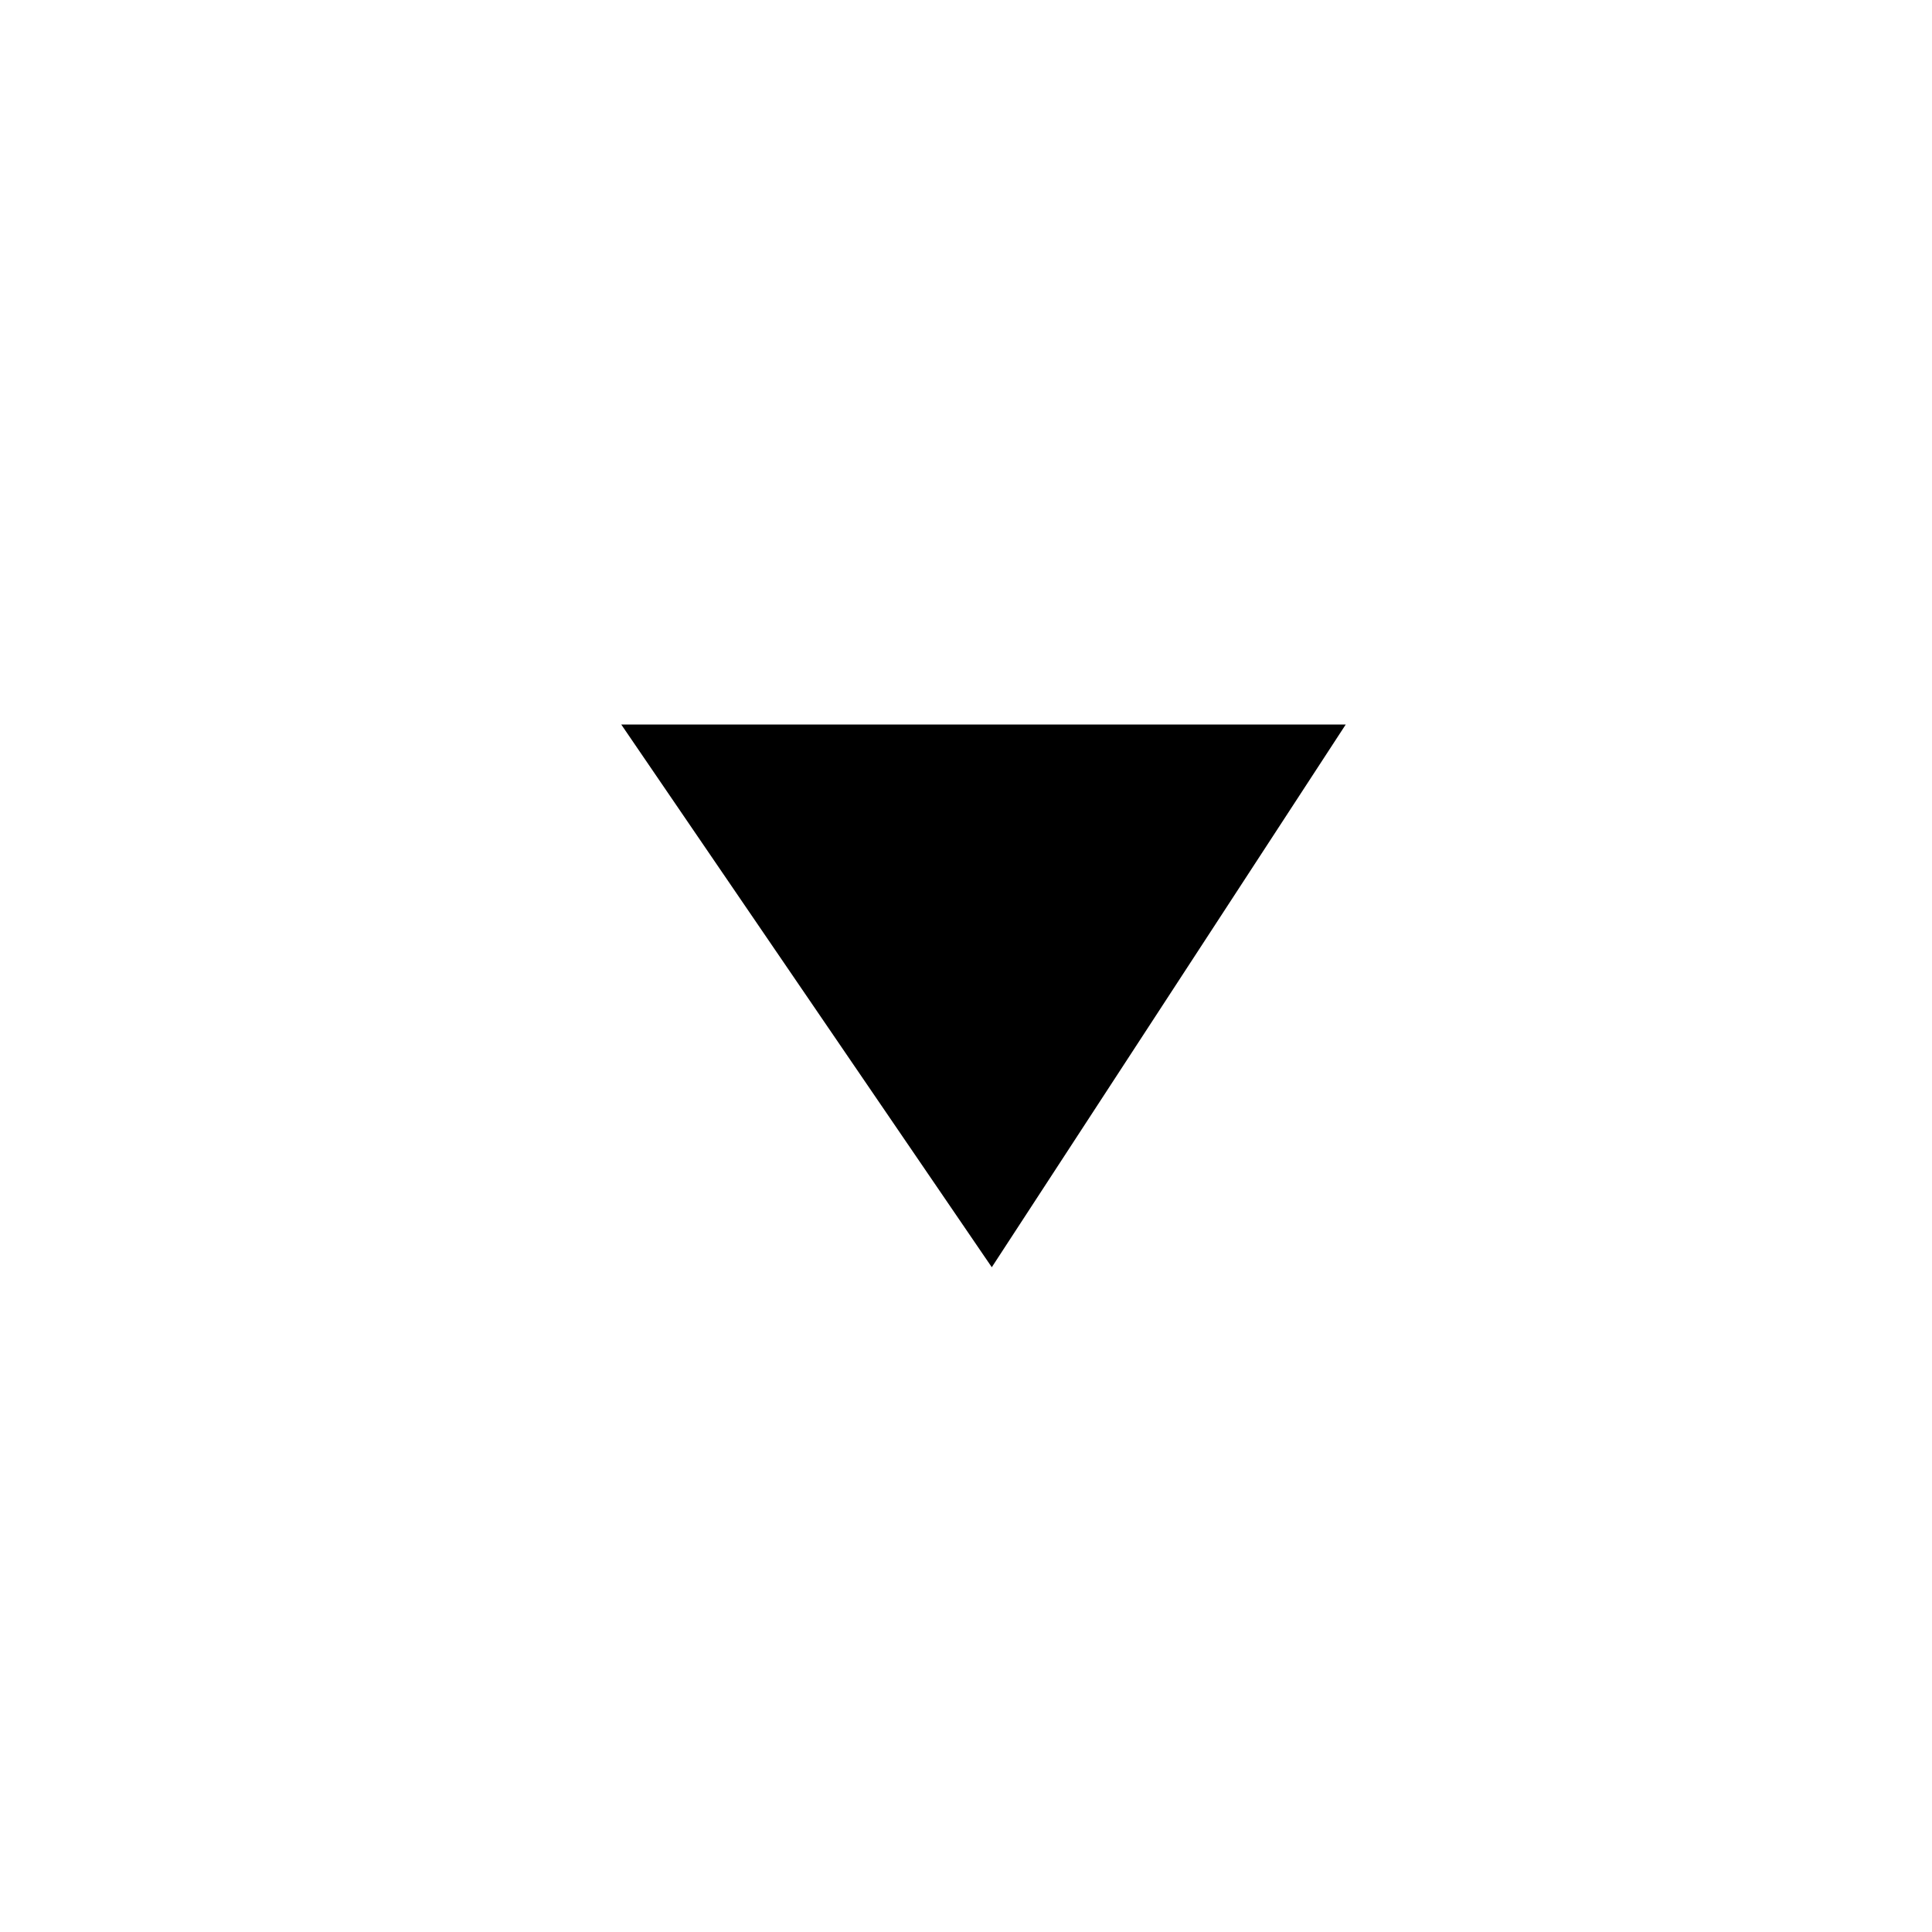
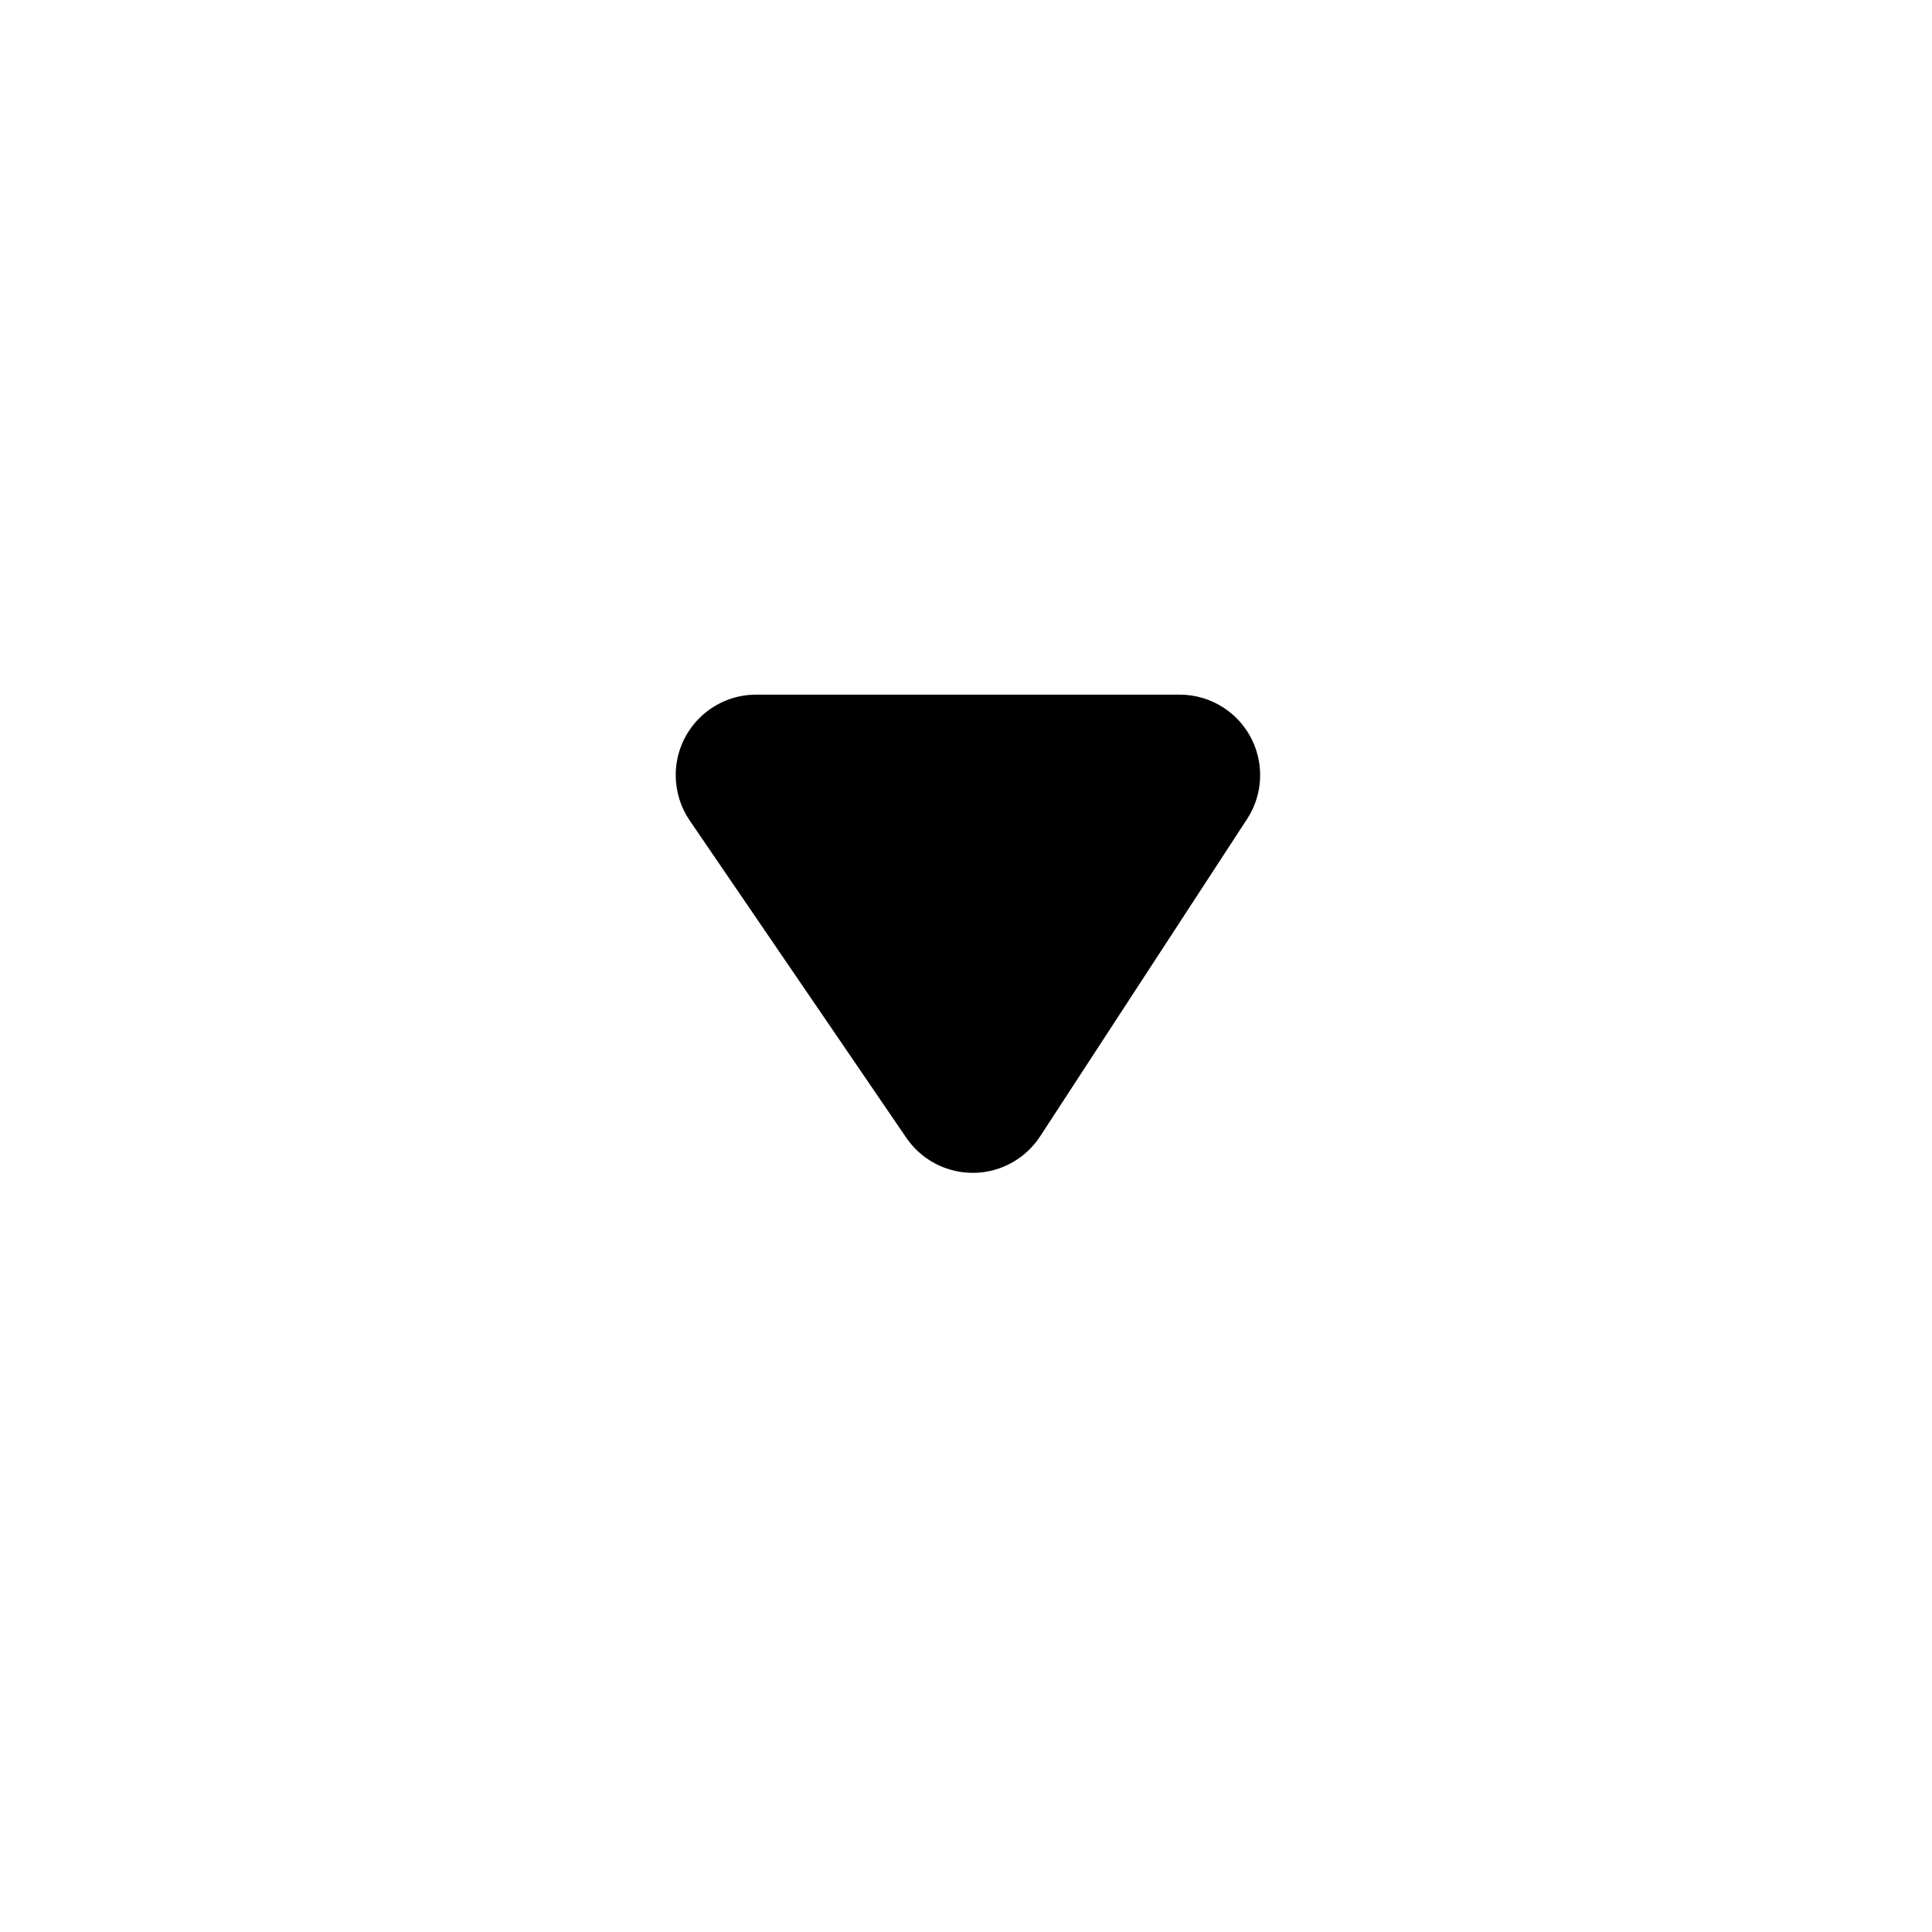
<svg xmlns="http://www.w3.org/2000/svg" viewBox="0 0 24 24" version="1.1">
-   <g stroke="none" stroke-width="1" fill="none" fill-rule="evenodd">
-     <g transform="translate(12.21731, 12.3709) scale(1, -1) rotate(180) translate(-12.21731, -12.3709) translate(7.717309, 9)" fill="currentColor" fill-rule="nonzero">
-       <polygon points="9 -3.11104829e-15 4.397 6.742 -9.76048675e-15 -2.19603409e-15" />
-     </g>
+   <g transform="translate(12, 12) scale(1, -1) rotate(180) translate(-12, -12) translate(7.5, 8.629102)" fill="currentColor" fill-rule="nonzero">
+     <path d="M7.932,1.564 L5.242,5.504 C4.931,5.96 4.309,6.078 3.852,5.766 C3.744,5.692 3.651,5.597 3.579,5.487 L1.009,1.546 C0.707,1.084 0.837,0.464 1.3,0.162 C1.462,0.056 1.652,2.57682403e-16 1.846,0 L7.106,0 C7.659,-1.01453063e-16 8.106,0.448 8.106,1 C8.106,1.201 8.046,1.398 7.932,1.564 Z" />
  </g>
</svg>
